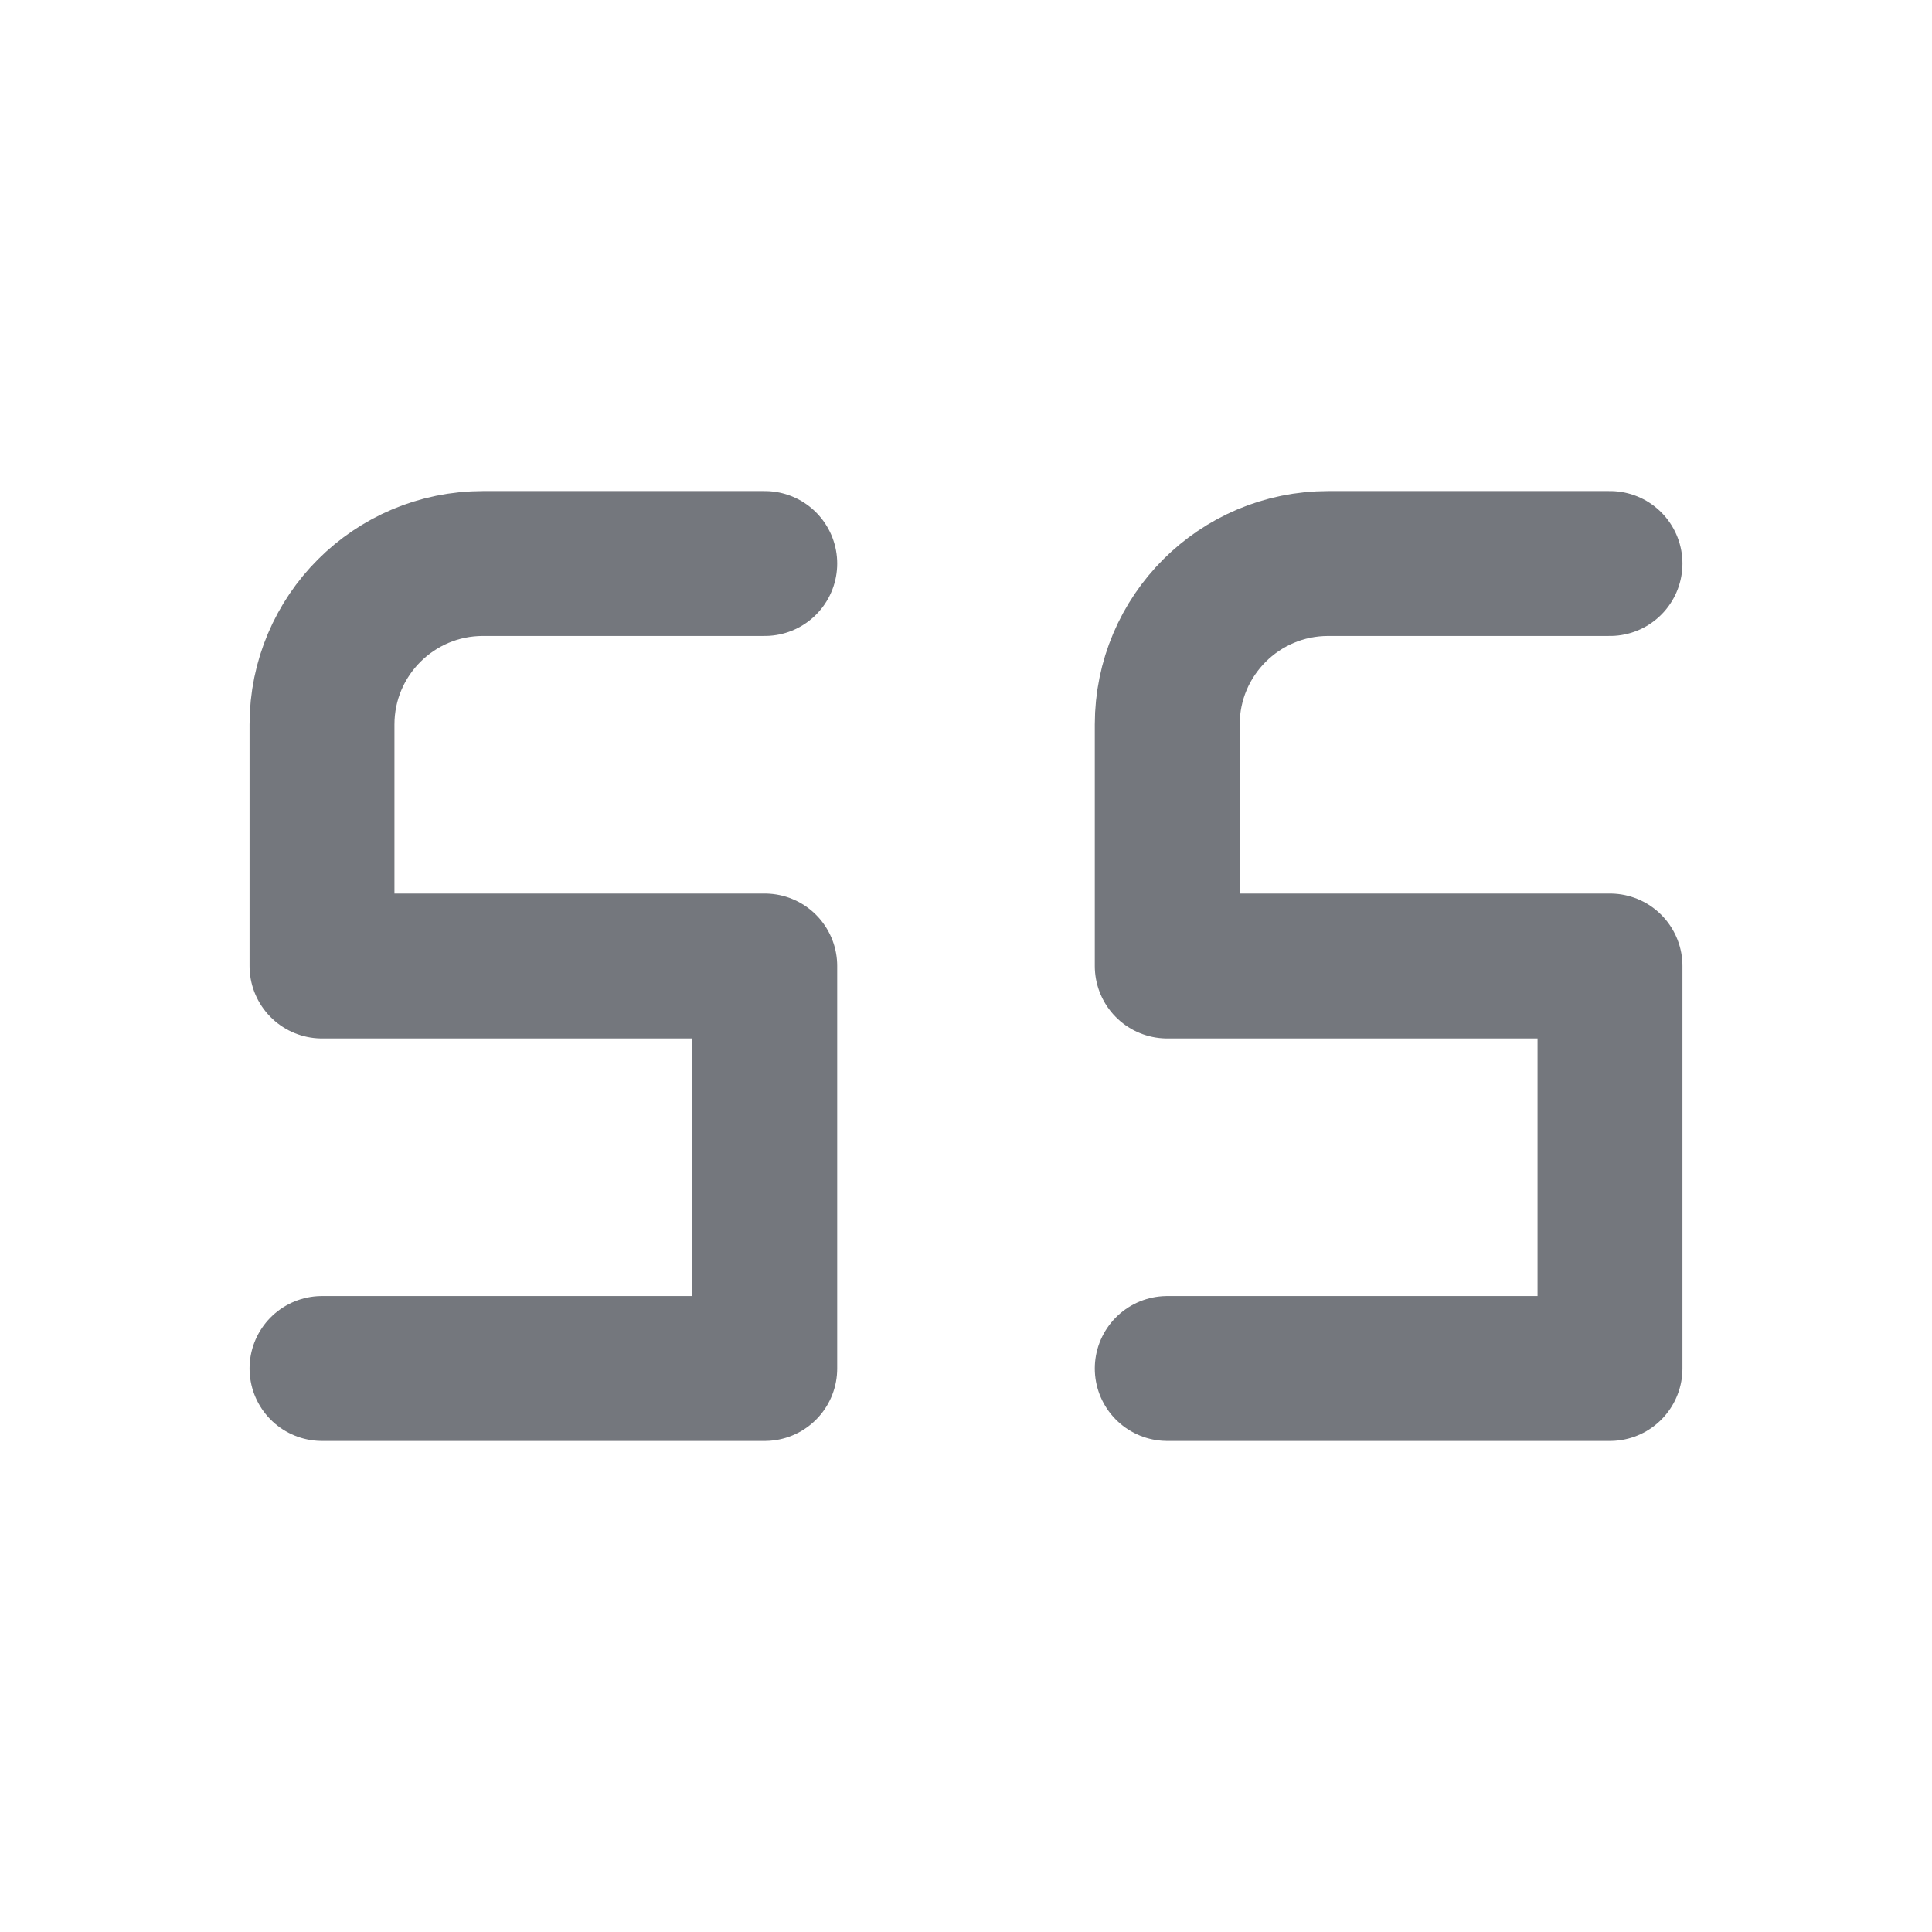
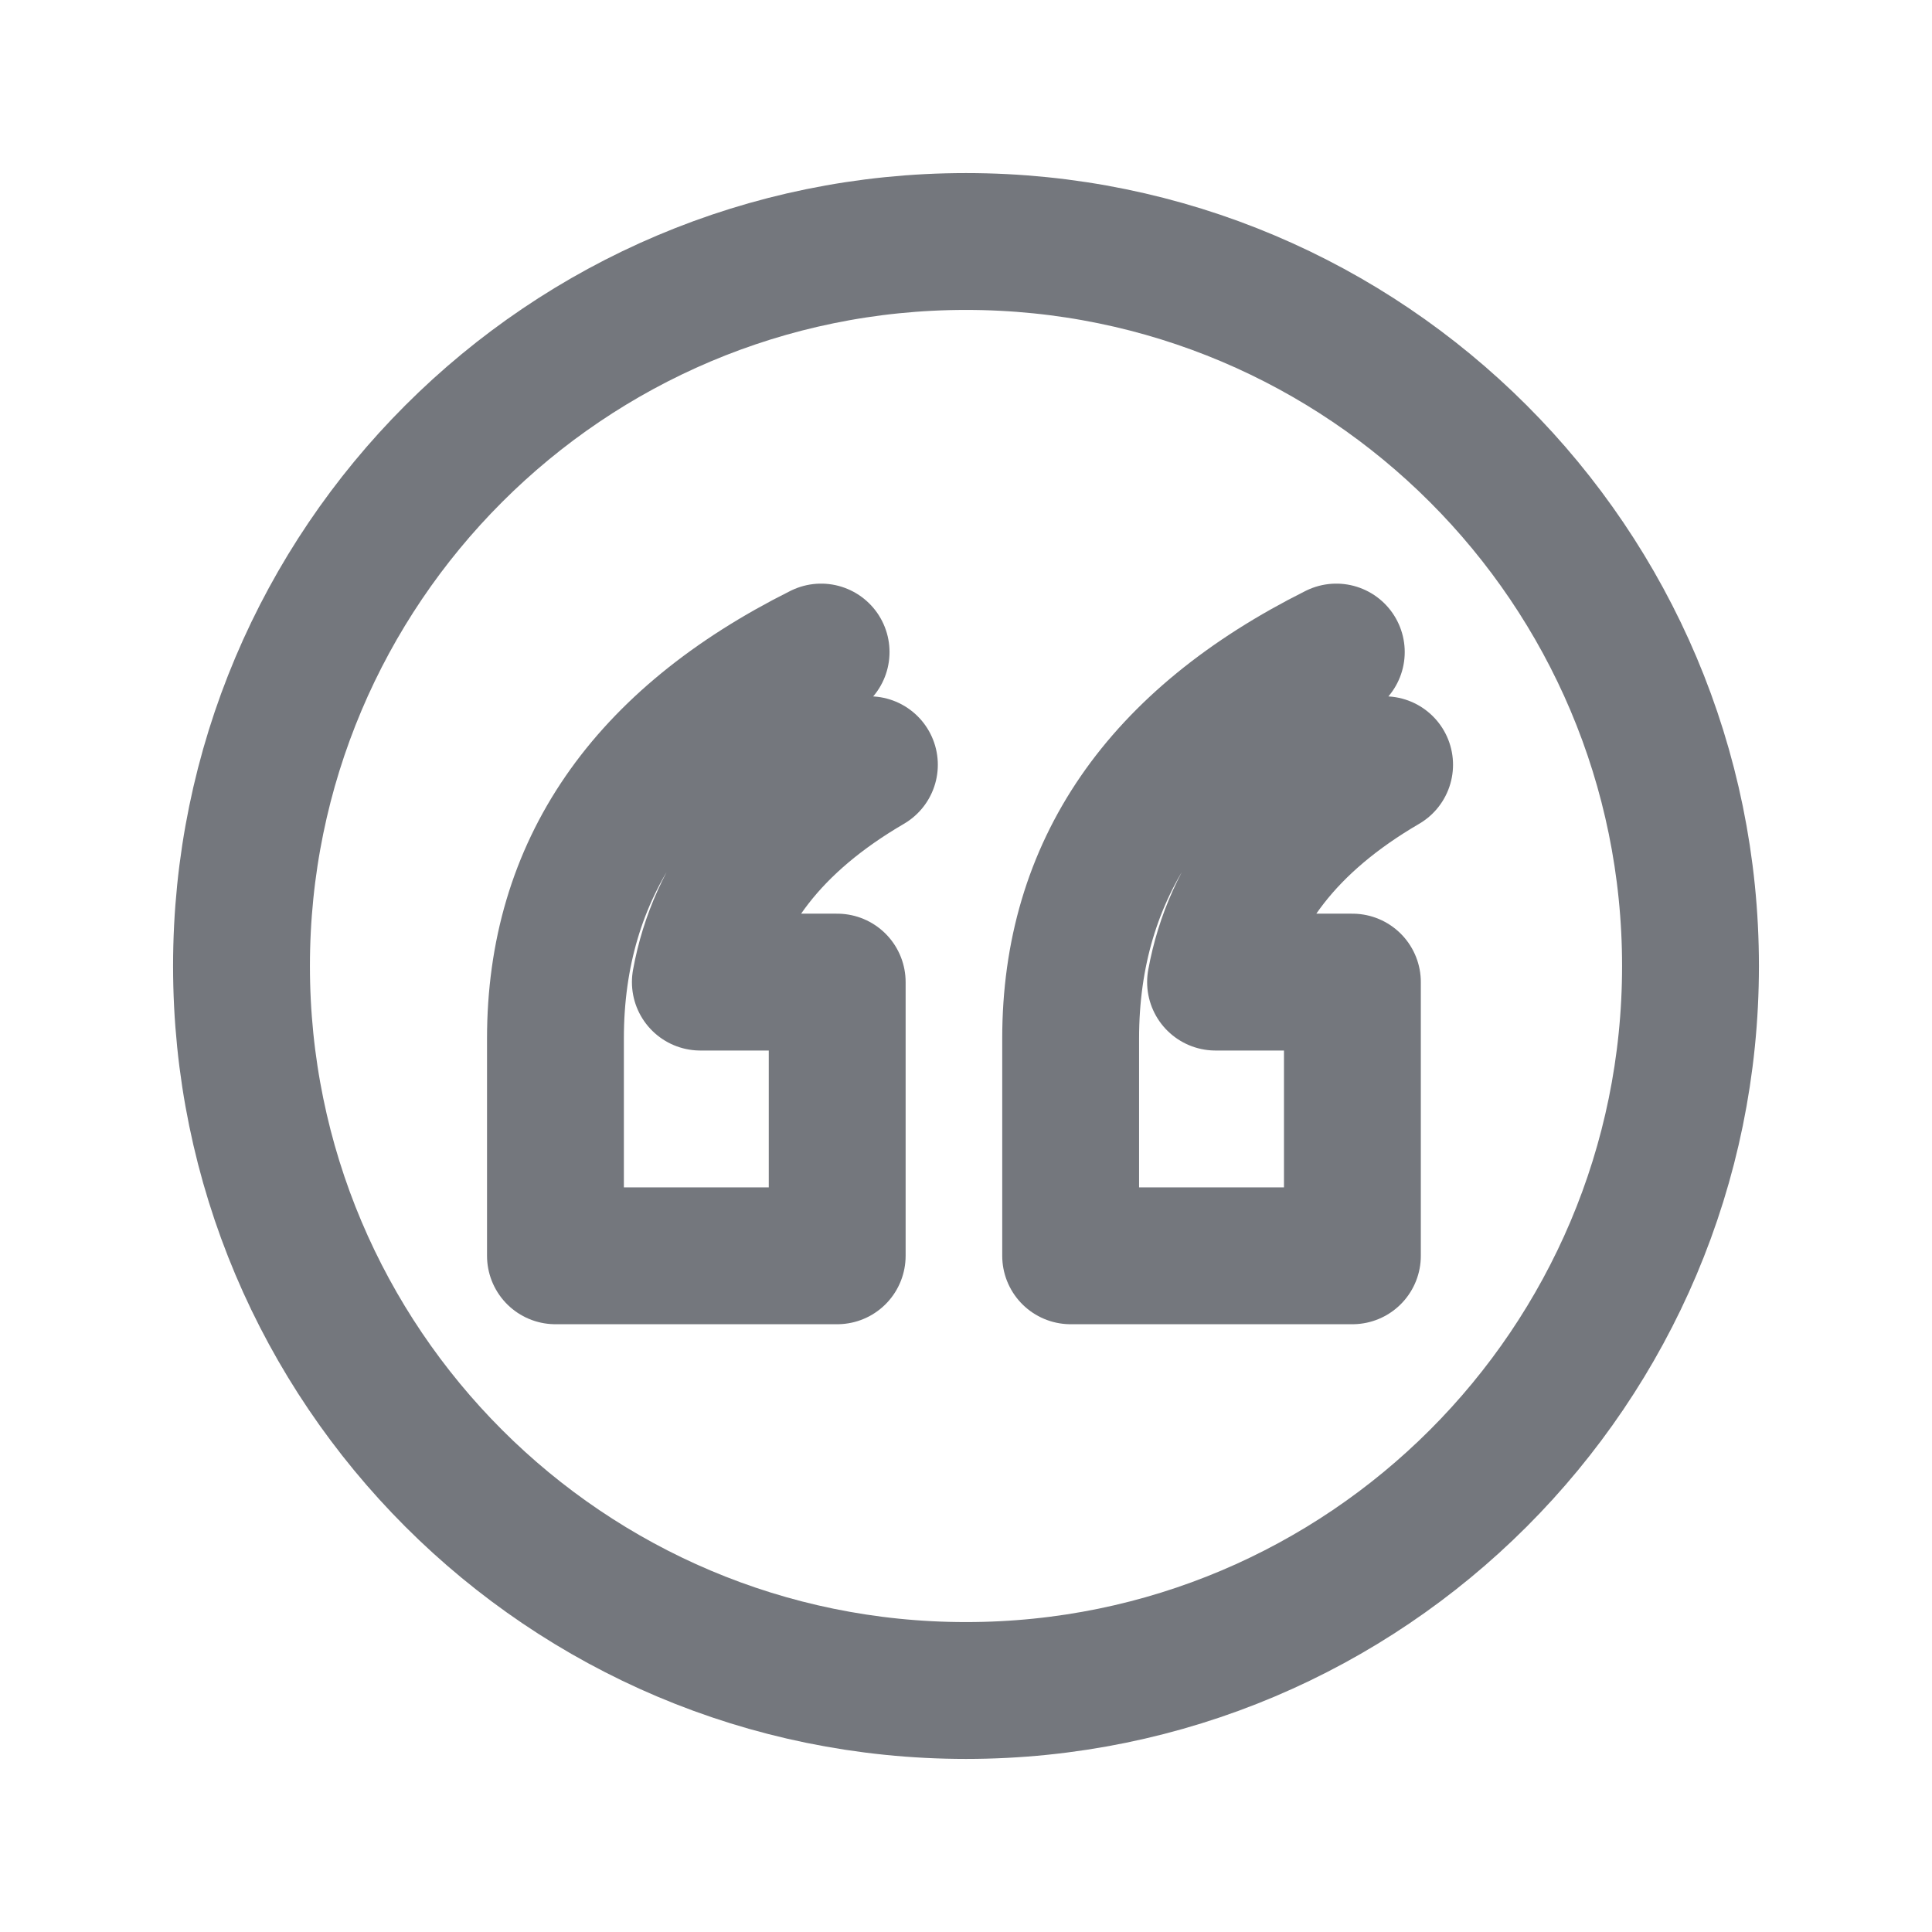
- <svg xmlns="http://www.w3.org/2000/svg" viewBox="0 0 24 24" fill="none" stroke="#74777D" stroke-width="1.8" stroke-linecap="round" stroke-linejoin="round">
-   <path d="M9.5 7H6a2 2 0 0 0-2 2v3h5.5v5H4M20 7h-3.5a2 2 0 0 0-2 2v3H20v5h-5.5" />
+ <svg xmlns="http://www.w3.org/2000/svg" viewBox="0 0 24 24" fill="none" stroke="#74777D" stroke-width="1.7" stroke-linecap="round" stroke-linejoin="round">
+   <circle cx="12" cy="12" r="9" />
+   <path d="M10.2 8.1c-2.2 1.1-3.3 2.7-3.3 4.8v2.7h3.5v-3.4H8.7c.2-1.1.9-2 2.1-2.7" />
+   <path d="M16.6 8.1c-2.2 1.1-3.3 2.7-3.3 4.8v2.7h3.5v-3.4h-1.7c.2-1.1.9-2 2.1-2.7" />
</svg>
